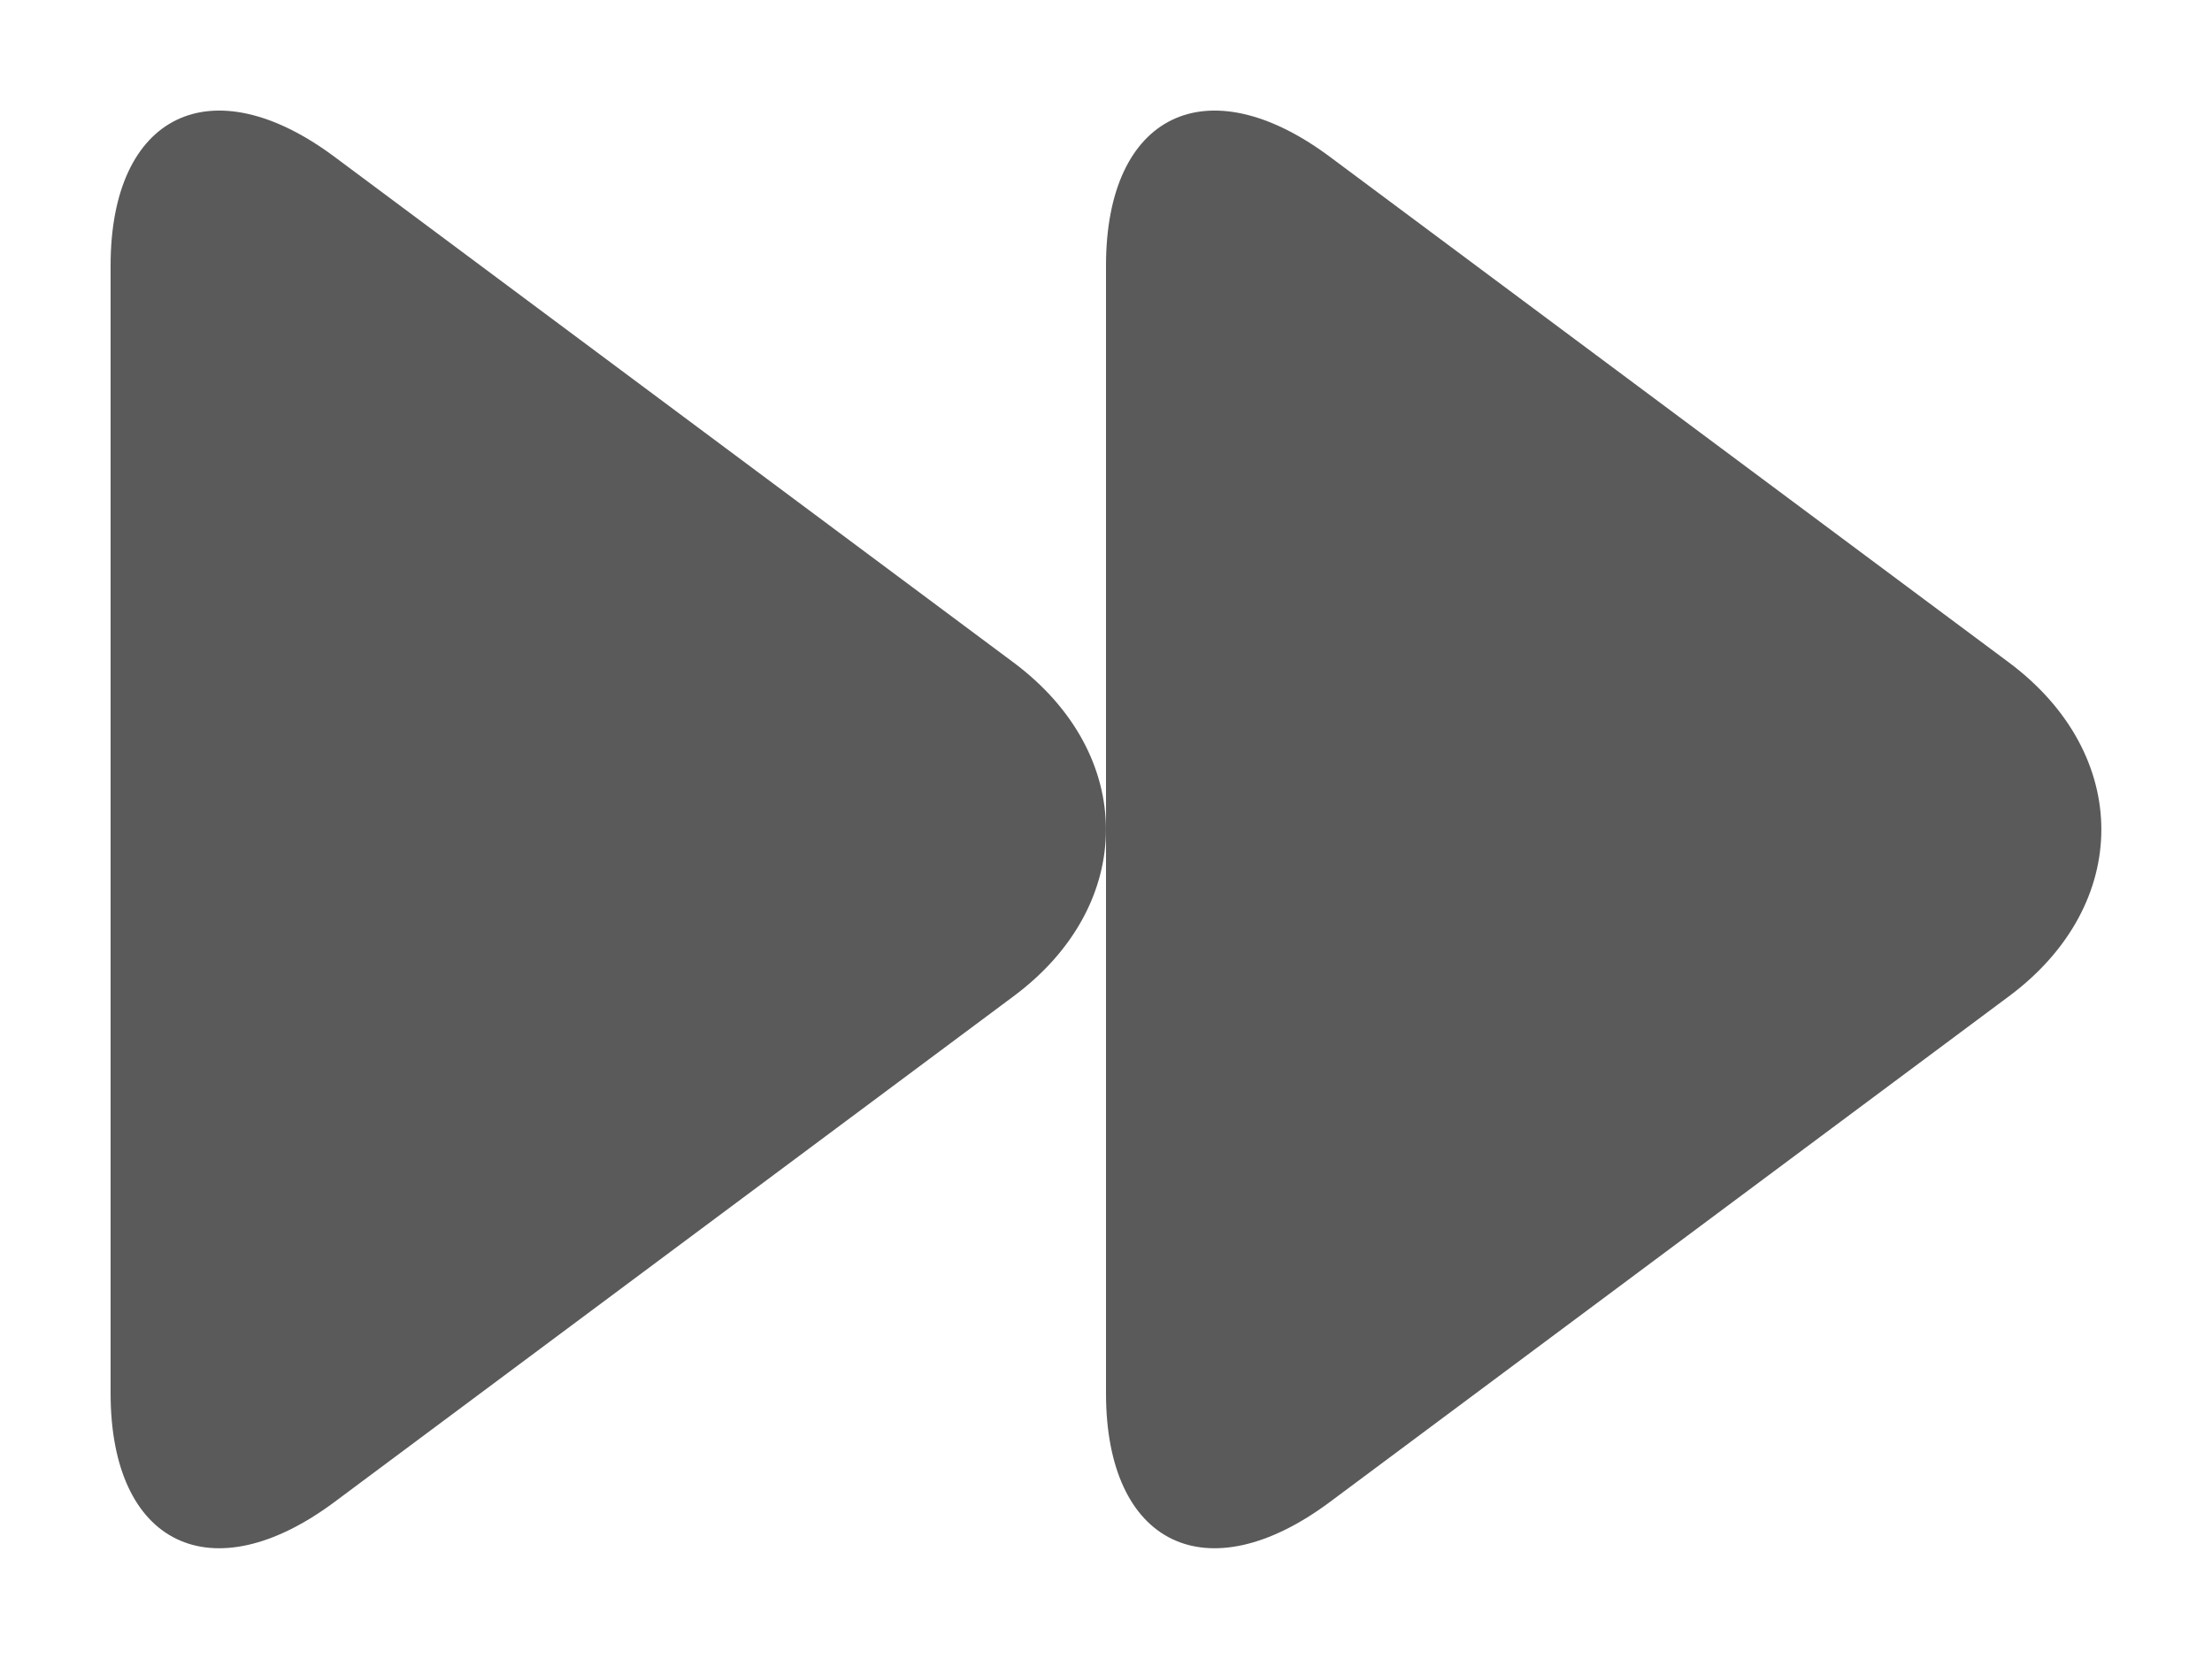
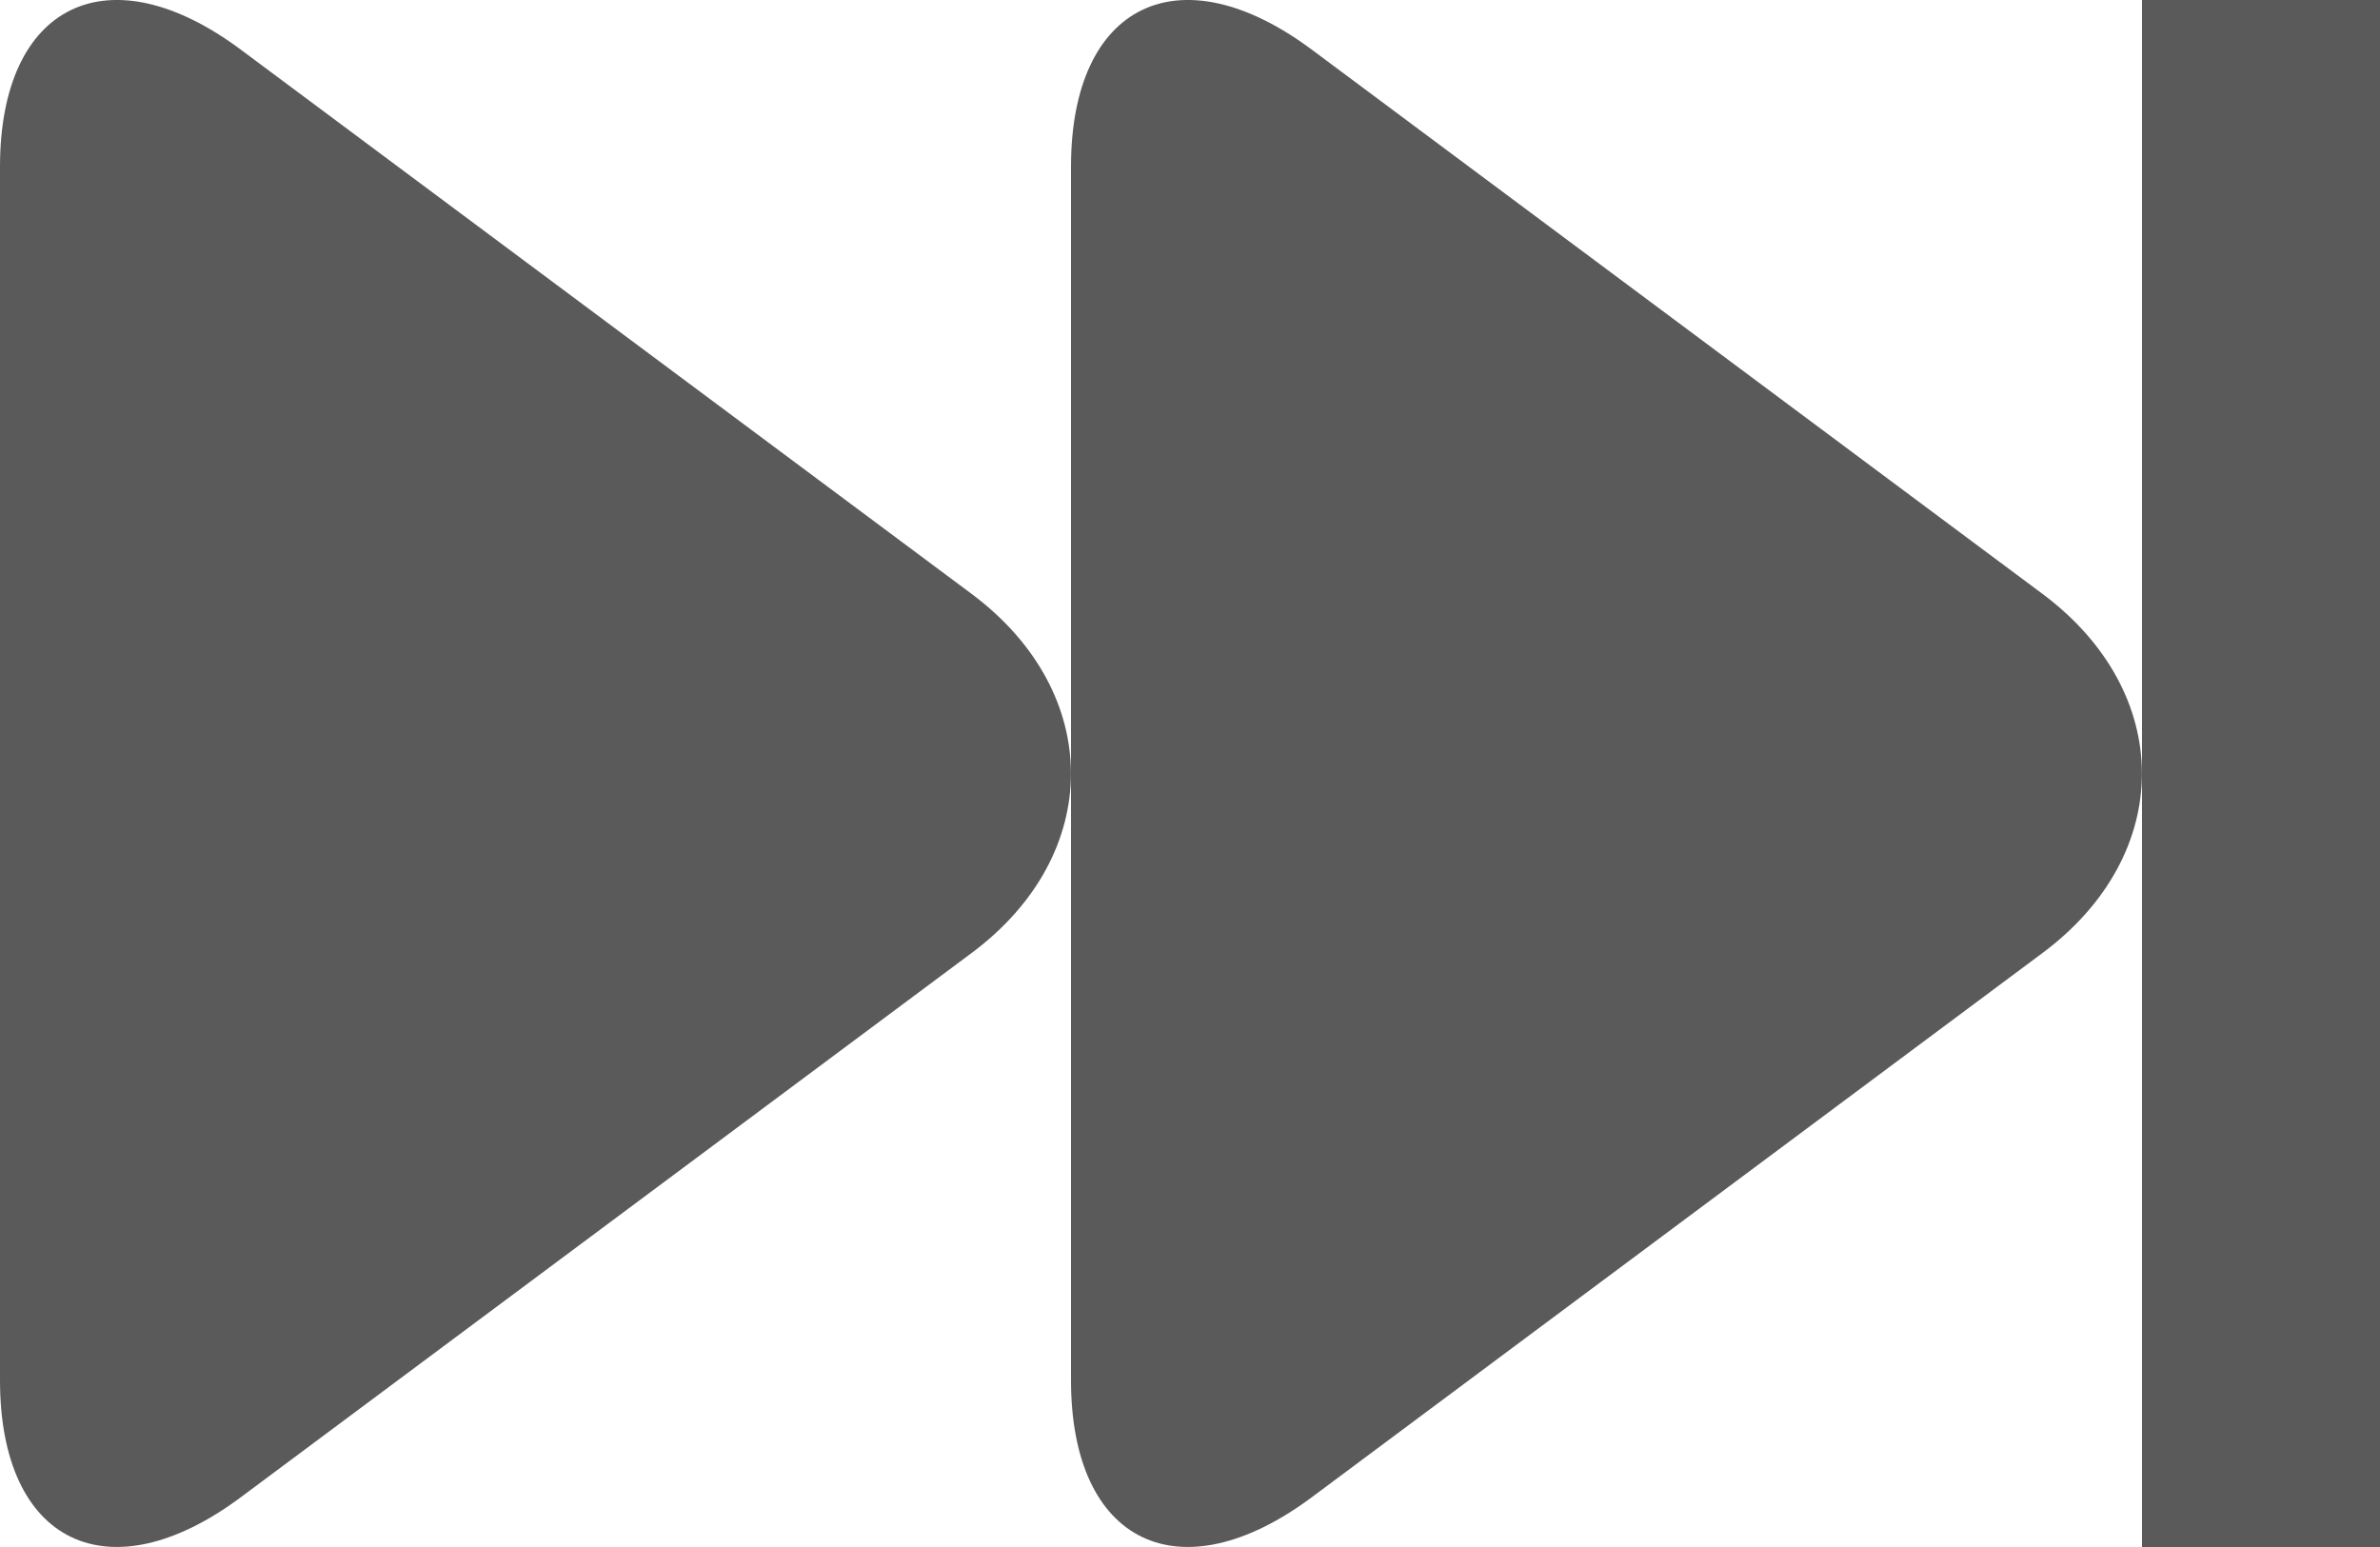
- <svg xmlns="http://www.w3.org/2000/svg" version="1.1" id="Layer_1" x="0px" y="0px" width="20px" height="15px" viewBox="0 0 20 15" enable-background="new 0 0 20 15" xml:space="preserve">
-   <g id="play_12_">
-     <g>
-       <g>
-         <path fill="#5A5A5A" d="M9.164,5.99L3.026,1.419C1.912,0.588,1,1.032,1,2.401v10.197c0,1.37,0.912,1.812,2.026,0.981l6.138-4.571     C10.278,8.18,10.278,6.821,9.164,5.99z" />
-       </g>
-     </g>
-   </g>
-   <g id="play_11_">
-     <g>
-       <g>
-         <path fill="#5A5A5A" d="M18.164,5.99l-6.138-4.571C10.912,0.588,10,1.032,10,2.401v10.197c0,1.37,0.912,1.812,2.026,0.981     l6.138-4.571C19.278,8.18,19.278,6.821,18.164,5.99z" />
-       </g>
-     </g>
-   </g>
+ <svg xmlns="http://www.w3.org/2000/svg" version="1.1" x="0px" y="0px" width="20px" height="13px" viewBox="0 0 20 13" overflow="visible" enable-background="new 0 0 20 13" xml:space="preserve">
+   <defs>
+ </defs>
+   <path fill="#5A5A5A" d="M8.164,8.009L2.026,12.58C0.912,13.411,0,12.969,0,11.599V1.401c0-1.369,0.912-1.813,2.026-0.982L8.164,4.99  C9.278,5.821,9.278,7.18,8.164,8.009z" />
+   <path fill="#5A5A5A" d="M17.163,8.009l-6.137,4.571C9.912,13.411,9,12.969,9,11.599V1.401c0-1.369,0.912-1.813,2.026-0.982  l6.137,4.571C18.278,5.821,18.278,7.18,17.163,8.009z" />
+   <rect x="18" fill="#5A5A5A" width="2" height="13" />
</svg>
